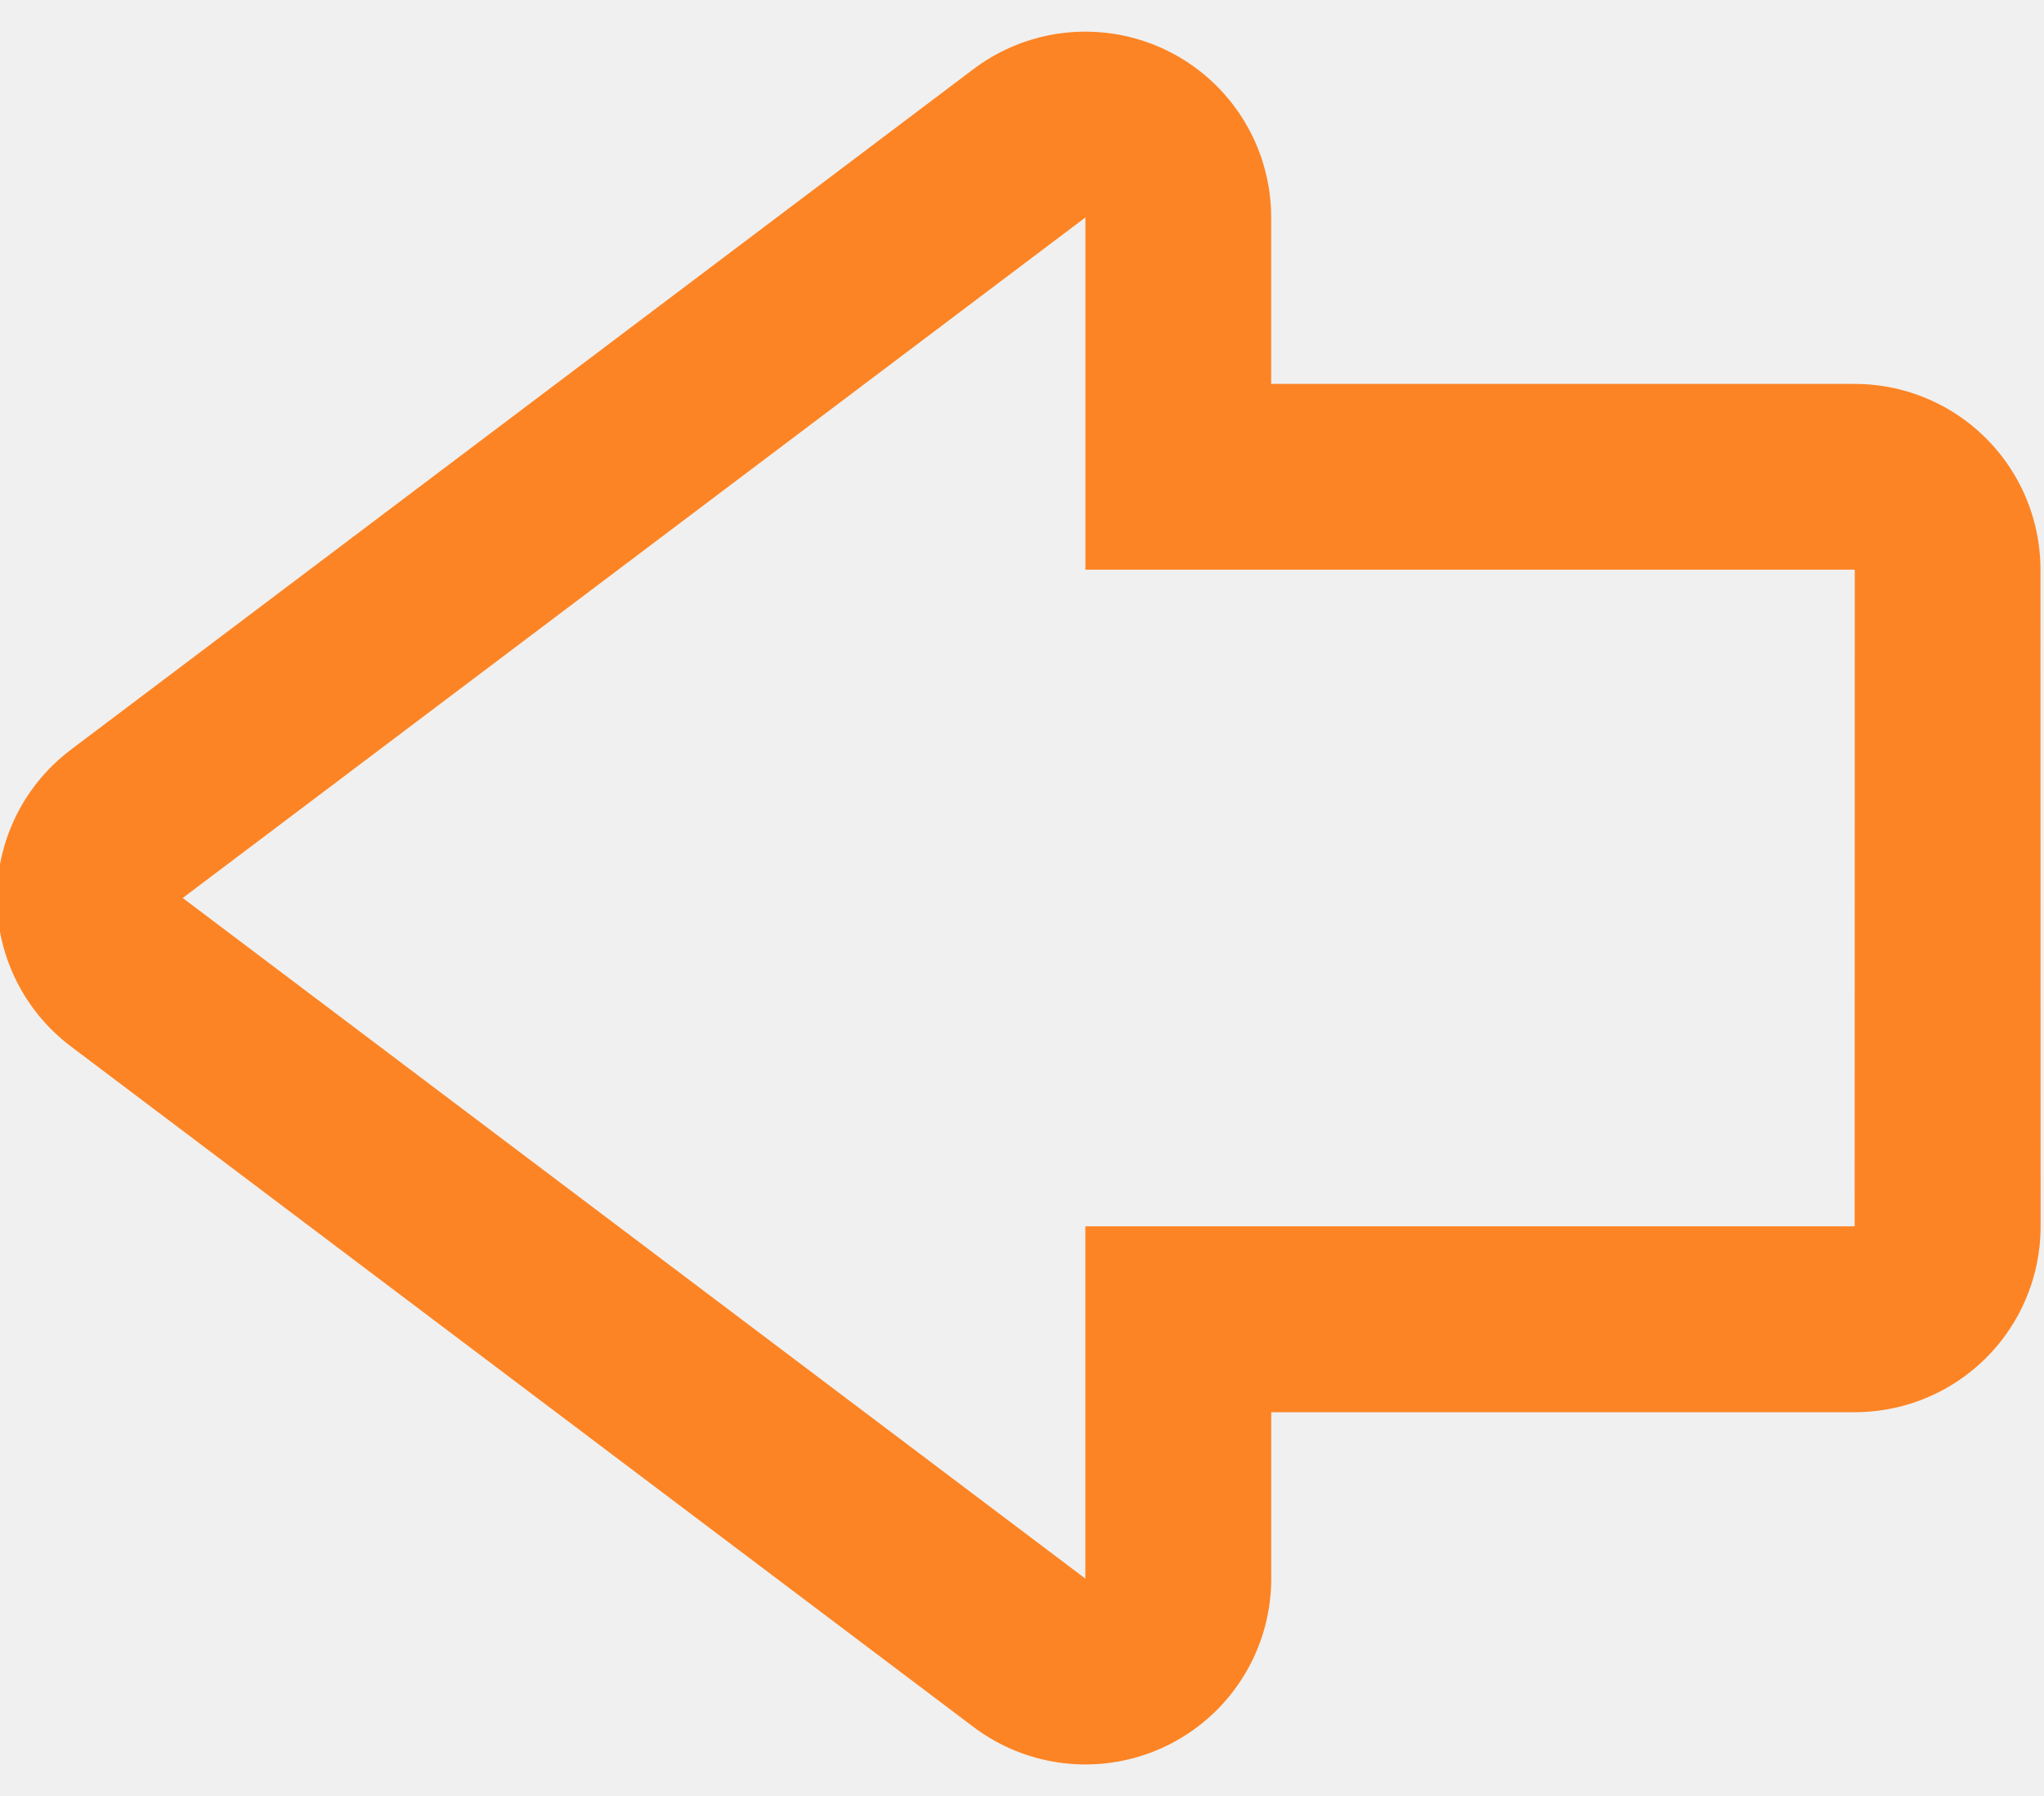
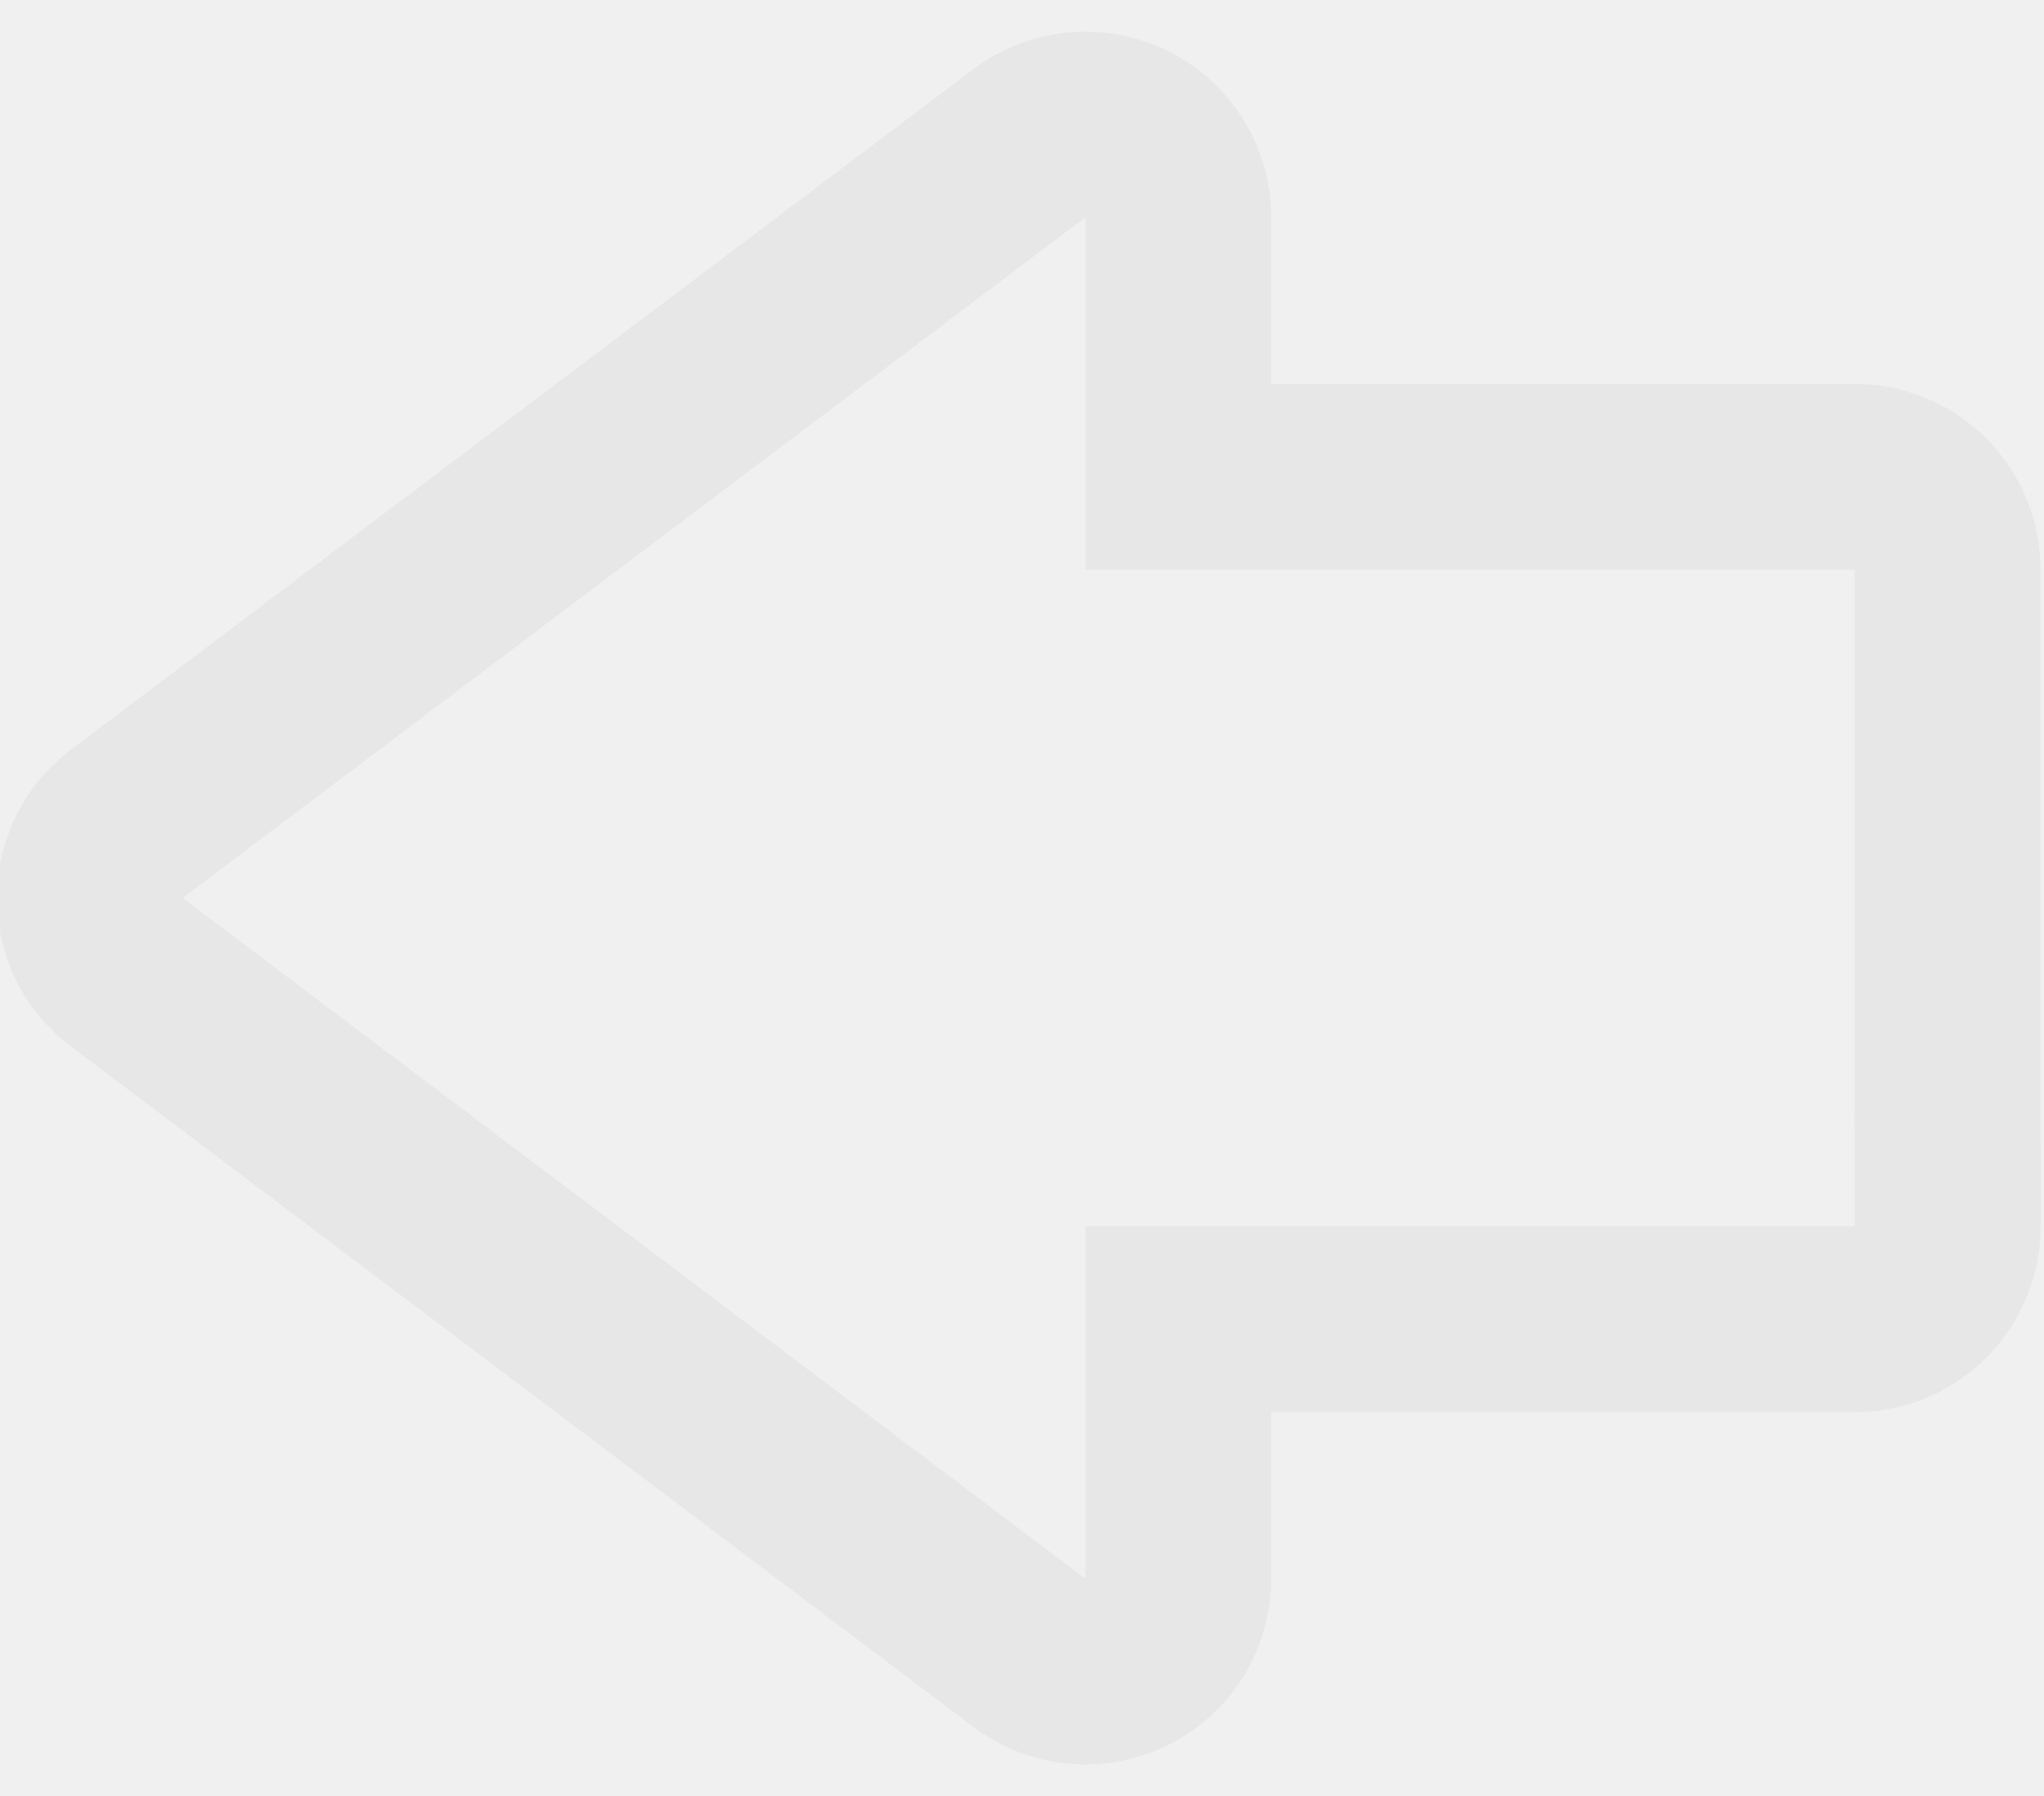
<svg xmlns="http://www.w3.org/2000/svg" width="33" height="29" viewBox="0 0 33 29">
  <defs>
    <clipPath id="gd31a">
      <path fill="#fff" d="M0 29V0h33v29zM29.945 9.199H17.524V3.511L2.95 14.5l14.573 10.99v-5.688h12.42z" />
    </clipPath>
  </defs>
  <g>
    <g>
      <path fill="none" d="M29.945 19.803H17.524v5.688L2.95 14.501l14.573-10.99v5.688h12.42z" />
-       <path fill="none" stroke="#fd8424" stroke-linecap="round" stroke-linejoin="round" stroke-miterlimit="20" stroke-width="6" d="M29.945 19.803v0H17.524v5.688L2.95 14.501v0l14.573-10.99v5.688h12.42v0z" clip-path="url(&quot;#gd31a&quot;)" />
+       <path fill="none" stroke="#e7e7e7" stroke-linecap="round" stroke-linejoin="round" stroke-miterlimit="20" stroke-width="6" d="M29.945 19.803v0H17.524v5.688L2.95 14.501v0l14.573-10.99v5.688h12.42v0z" clip-path="url(&quot;#gd31a&quot;)" />
    </g>
  </g>
</svg>
